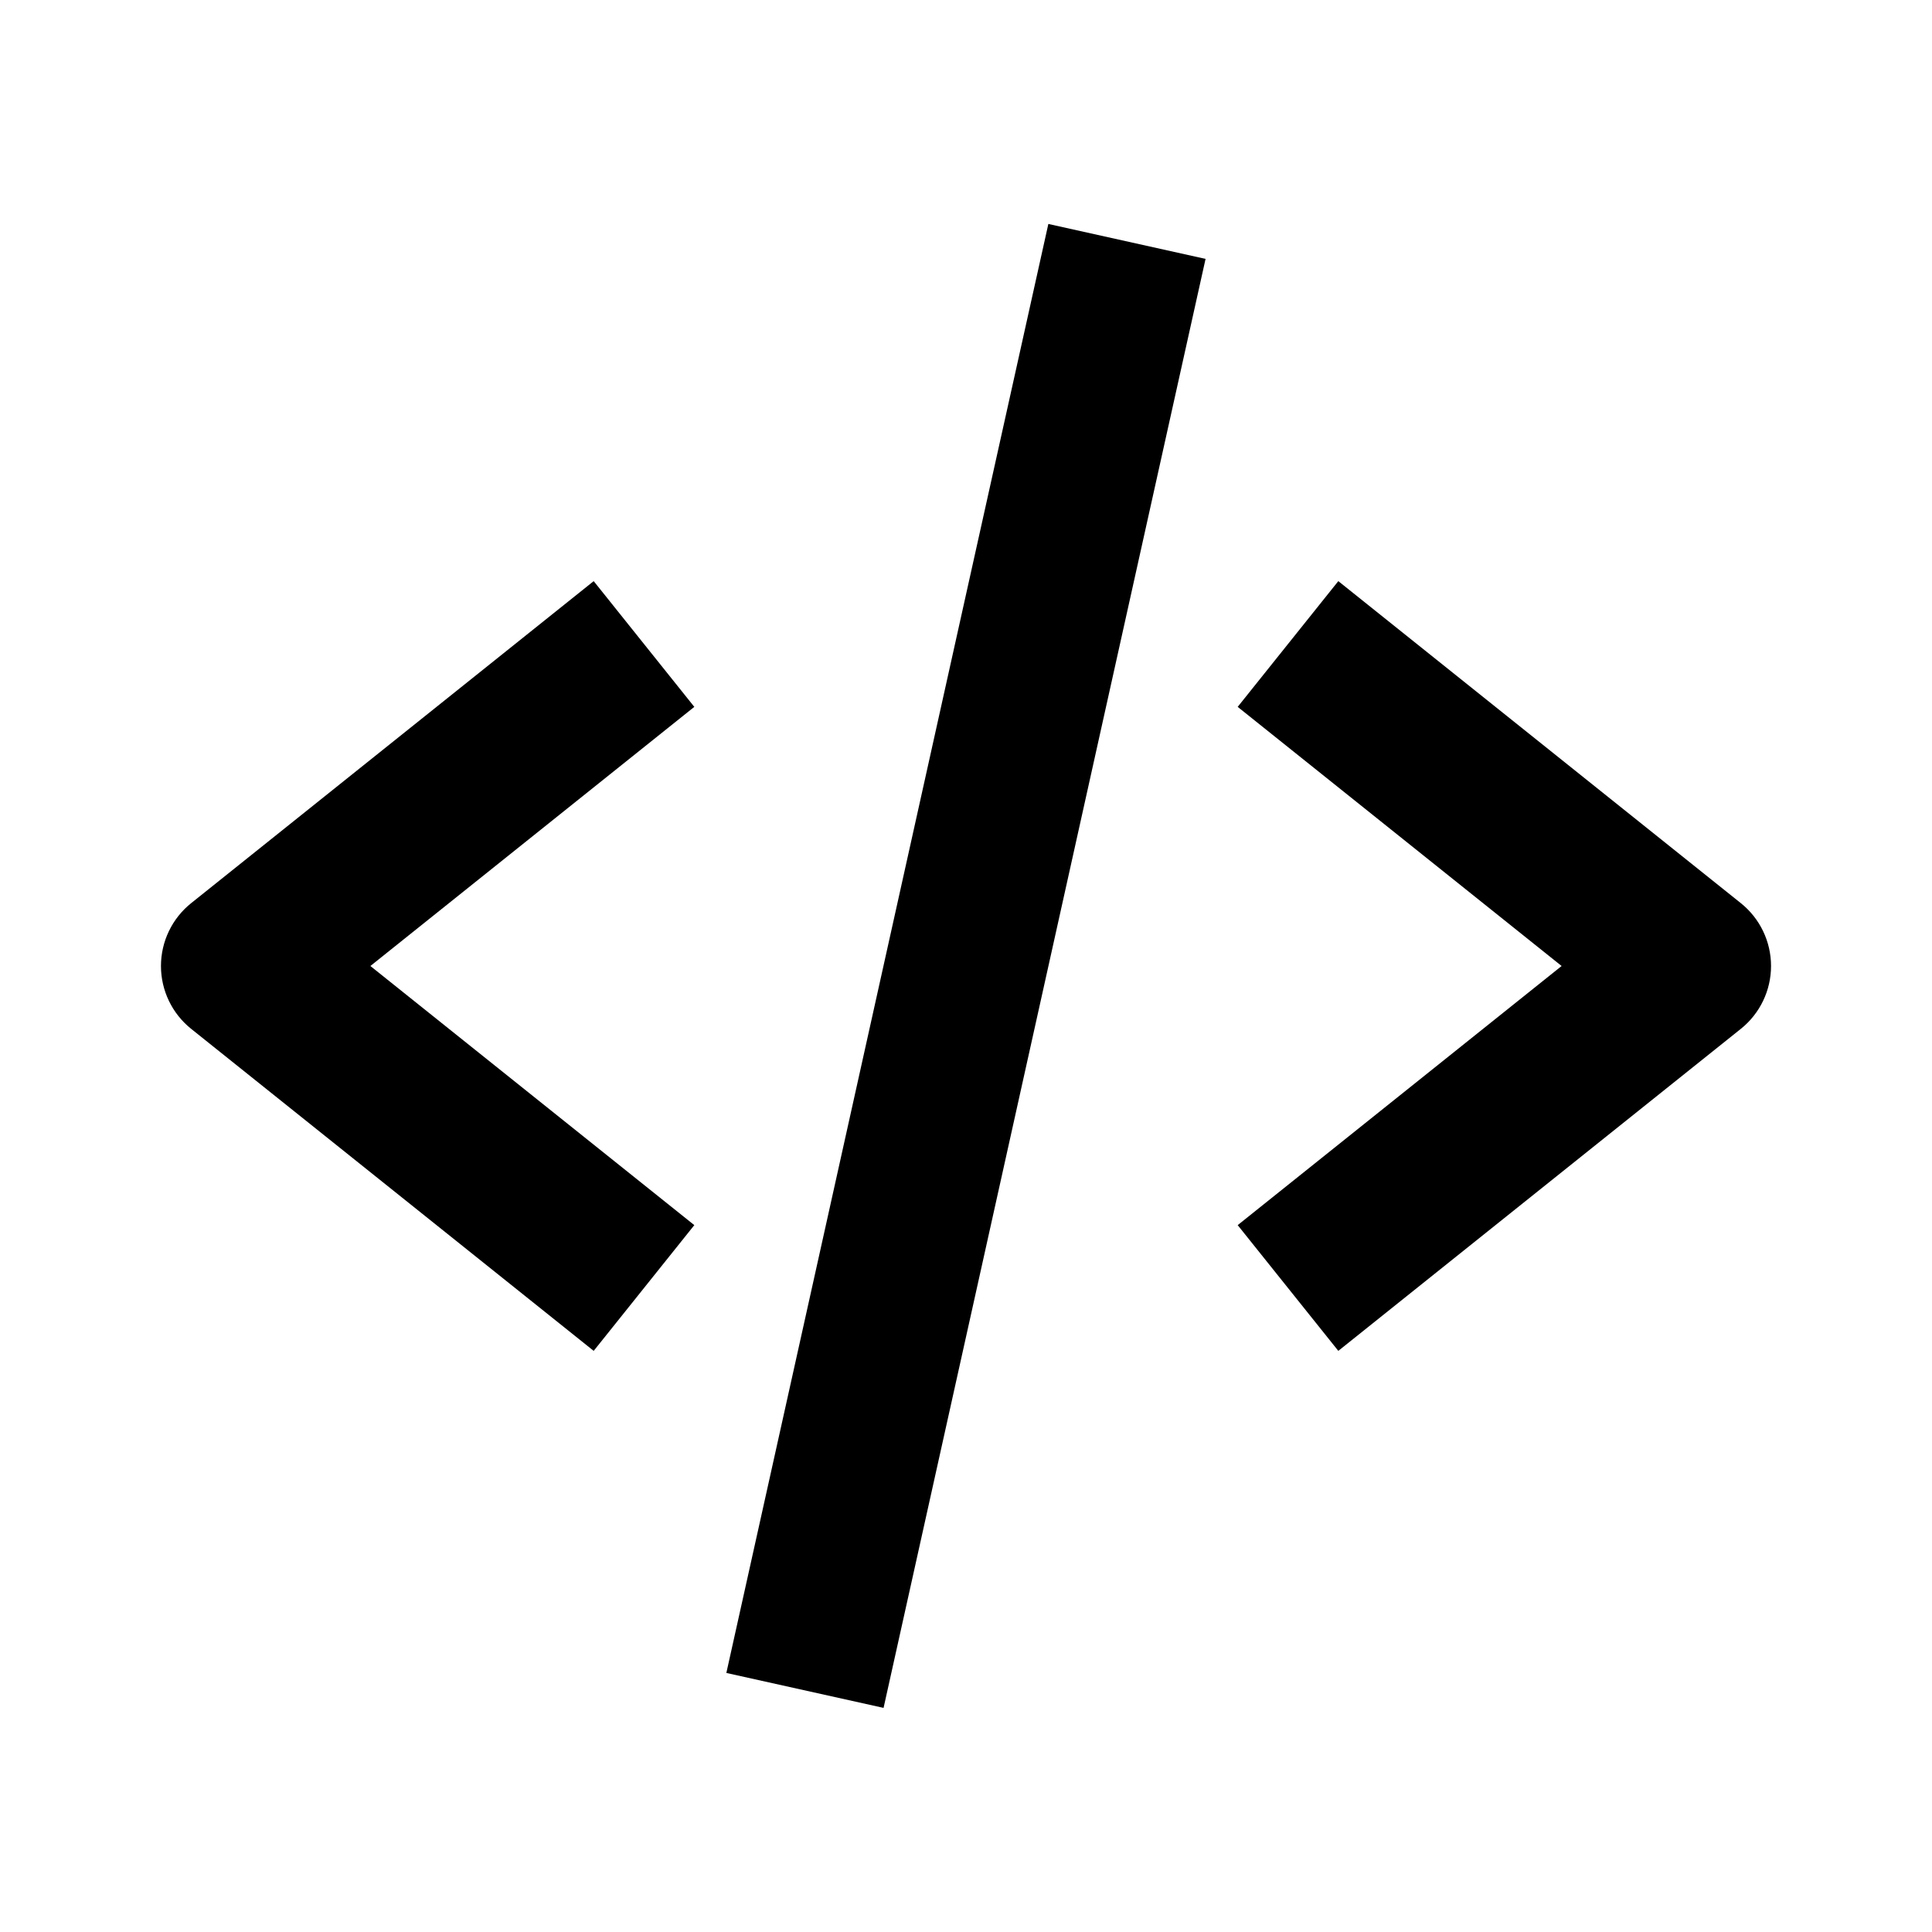
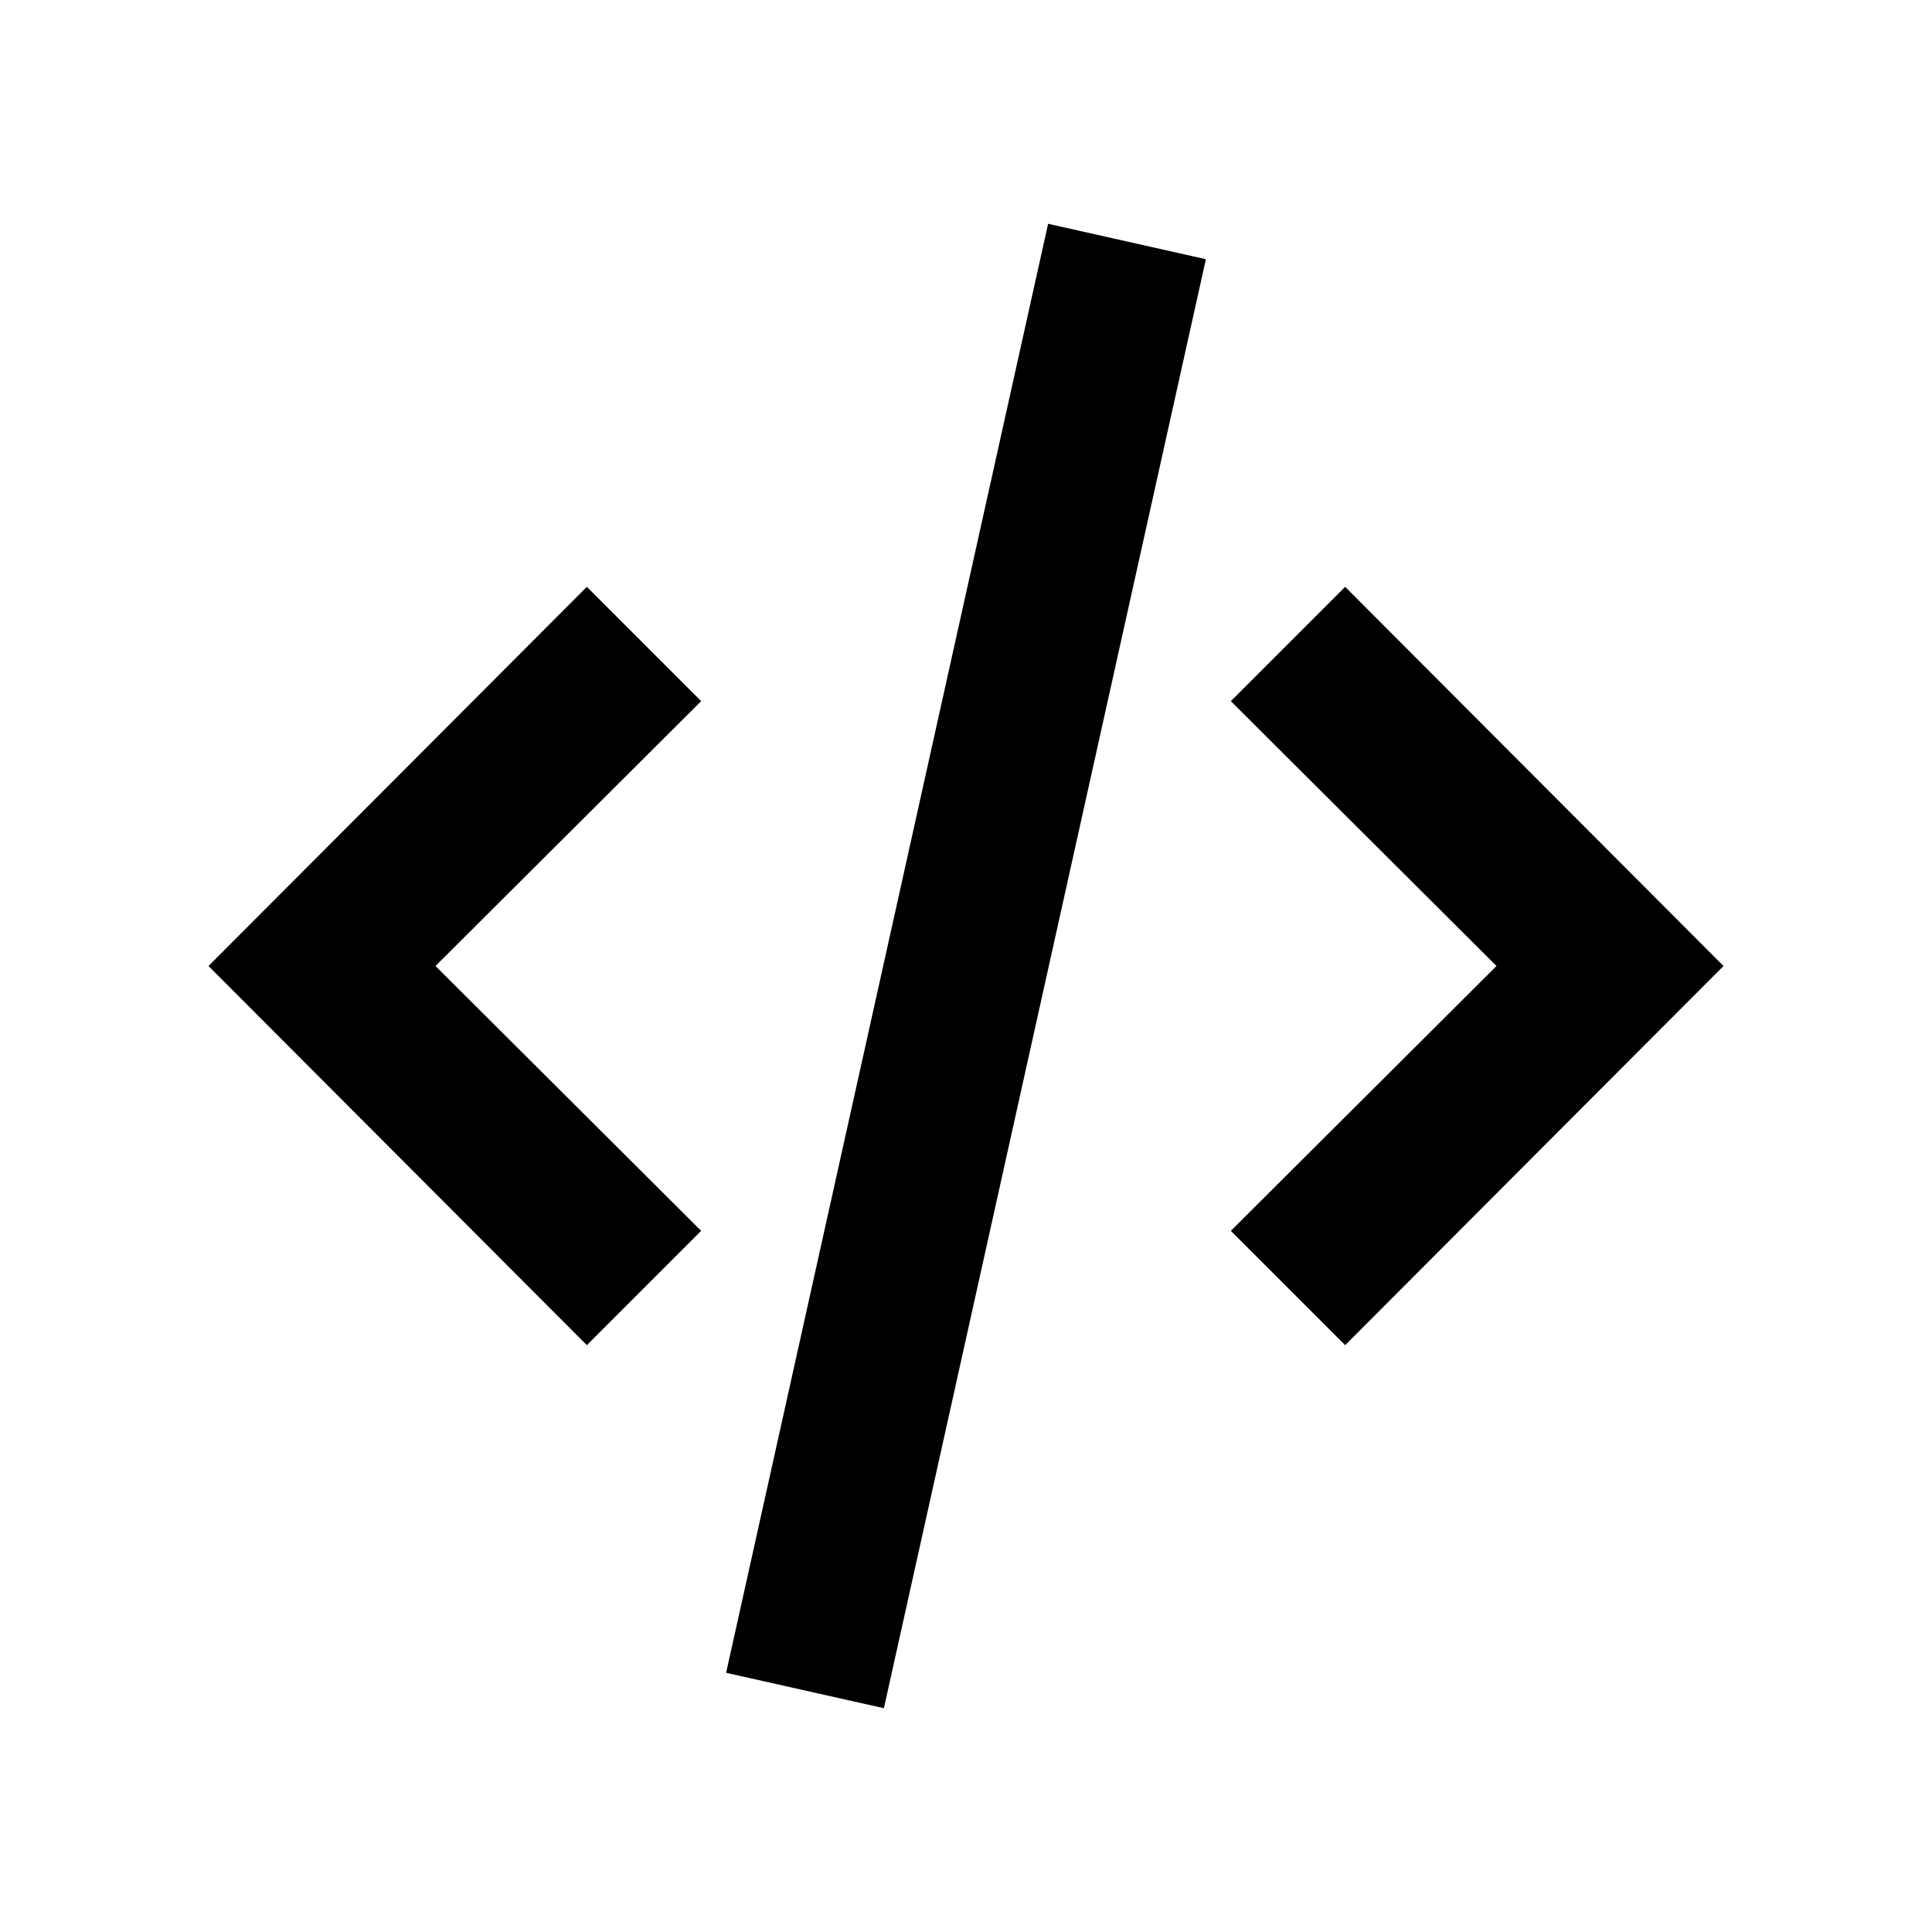
<svg xmlns="http://www.w3.org/2000/svg" width="24" height="24" viewBox="0 0 24 24">
-   <path d="m7.375 16.781 1.25-1.562L4.601 12l4.024-3.219-1.25-1.562-5 4a1 1 0 0 0 0 1.562l5 4zm9.25-9.562-1.25 1.562L19.399 12l-4.024 3.219 1.25 1.562 5-4a1 1 0 0 0 0-1.562l-5-4zm-1.649-4.003-4 18-1.953-.434 4-18z" />
+   <path d="m16.71 16.71 4.7-4.71-4.7-4.71-1.42 1.42 3.3 3.29-3.3 3.29zm-8-1.42L5.41 12l3.3-3.29-1.42-1.42L2.59 12l4.7 4.71zM14 3l-.98-.22-2 9-2 9L10 21l.98.22 2-9 2-9z" />
</svg>
